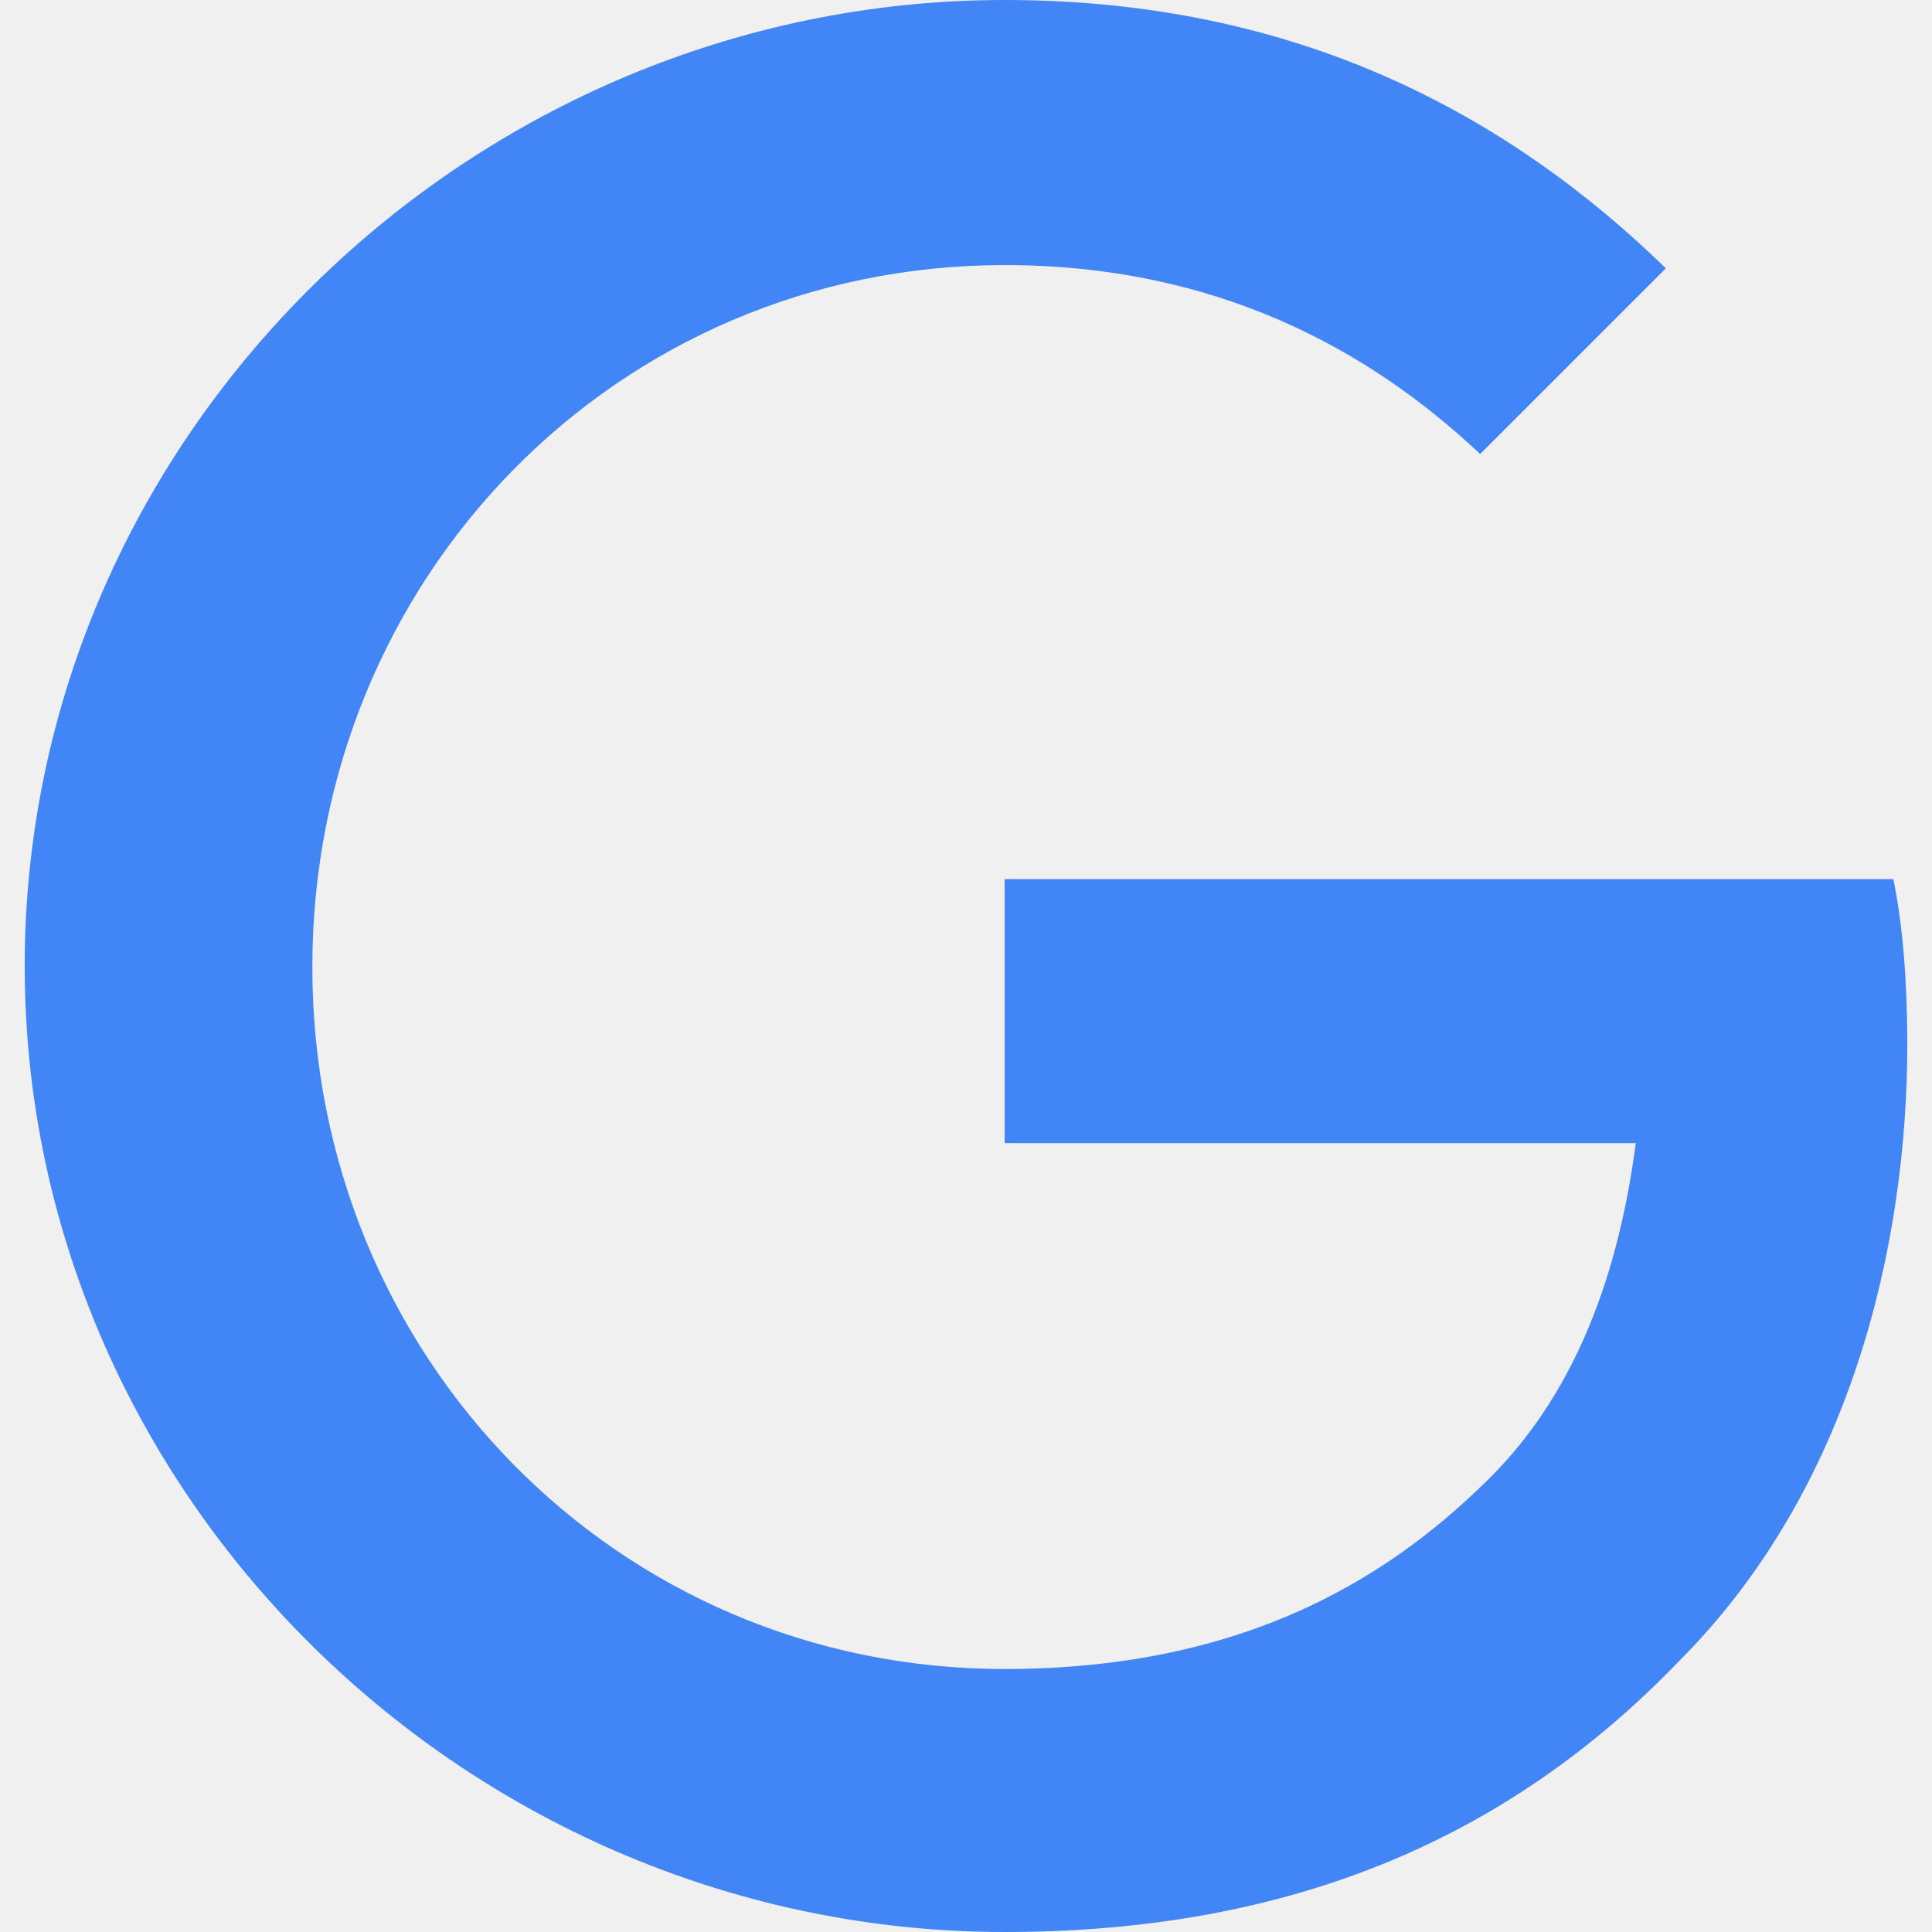
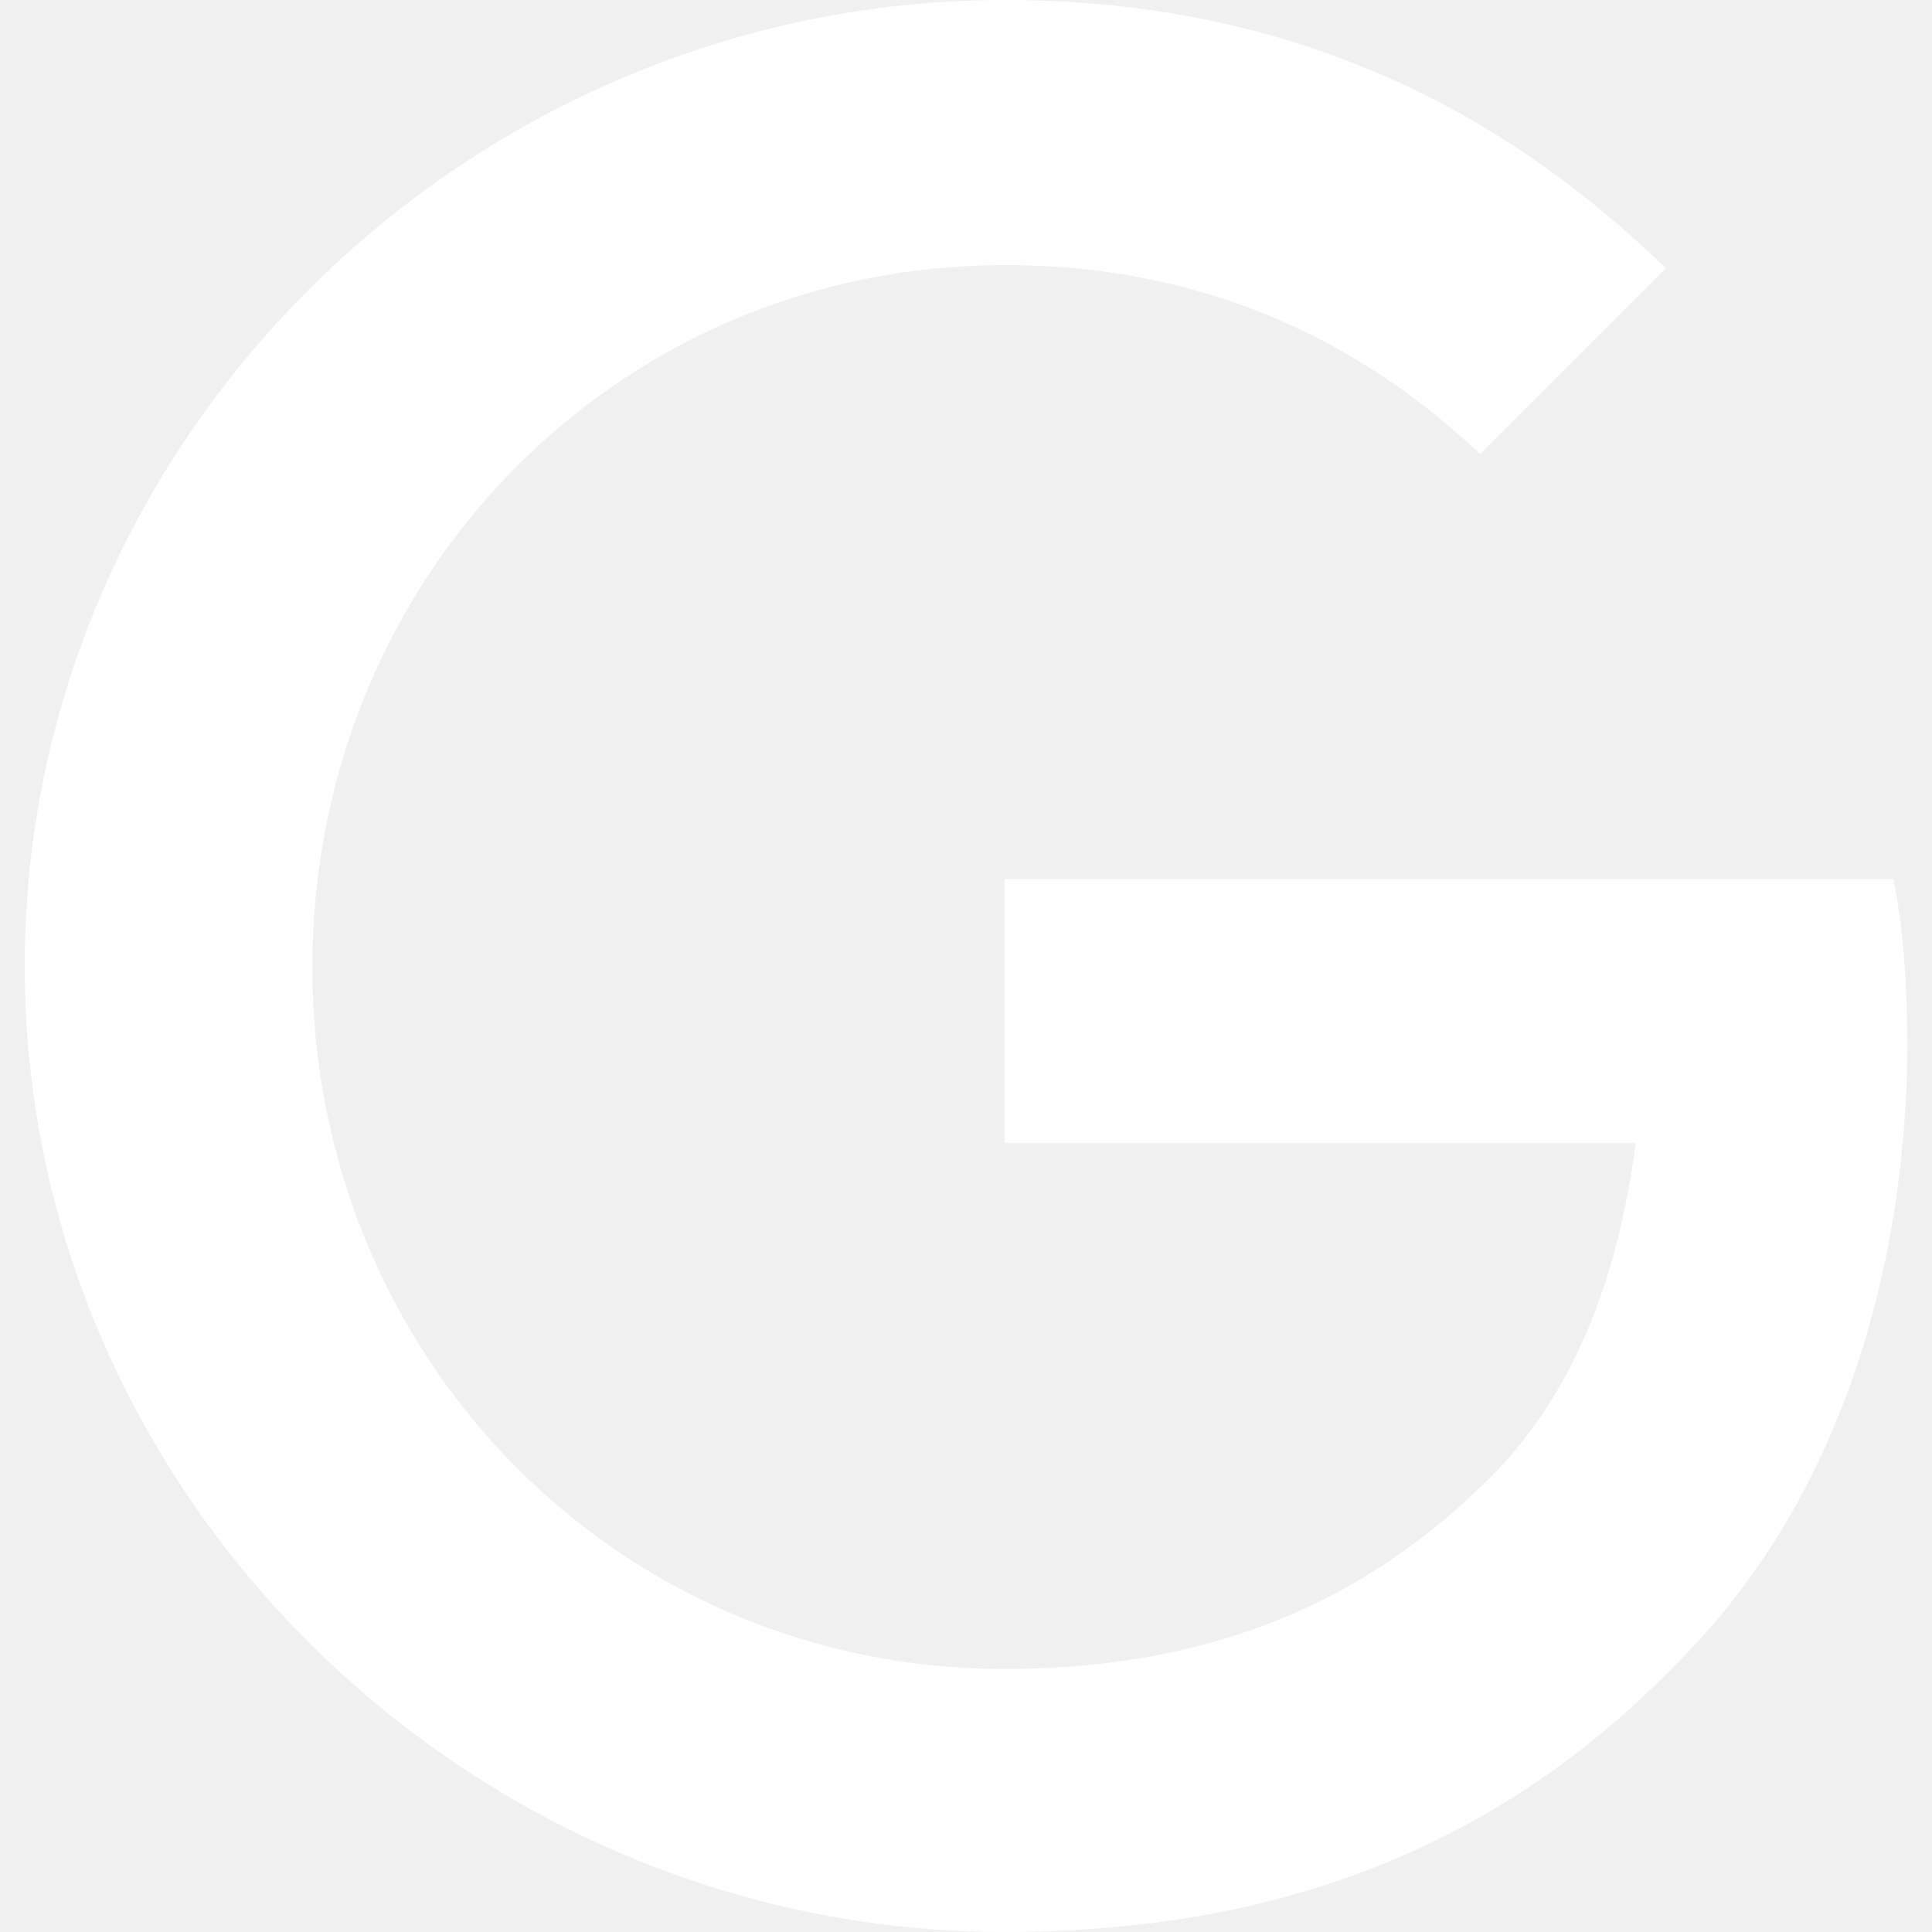
- <svg xmlns="http://www.w3.org/2000/svg" fill="#4285F4" role="img" viewBox="0 0 24 24">
+ <svg xmlns="http://www.w3.org/2000/svg" fill="#ffffff" role="img" viewBox="0 0 24 24">
  <path d="M12.48 10.92v3.28h7.84c-.24 1.84-.853 3.187-1.787 4.133-1.147 1.147-2.933 2.4-6.053 2.4-4.827 0-8.6-3.893-8.6-8.72s3.773-8.72 8.6-8.72c2.6 0 4.507 1.027 5.907 2.347l2.307-2.307C18.747 1.44 16.133 0 12.48 0 5.867 0 .307 5.387.307 12s5.56 12 12.173 12c3.573 0 6.267-1.173 8.373-3.36 2.16-2.16 2.84-5.213 2.84-7.667 0-.76-.053-1.467-.173-2.053H12.48z" />
</svg>
